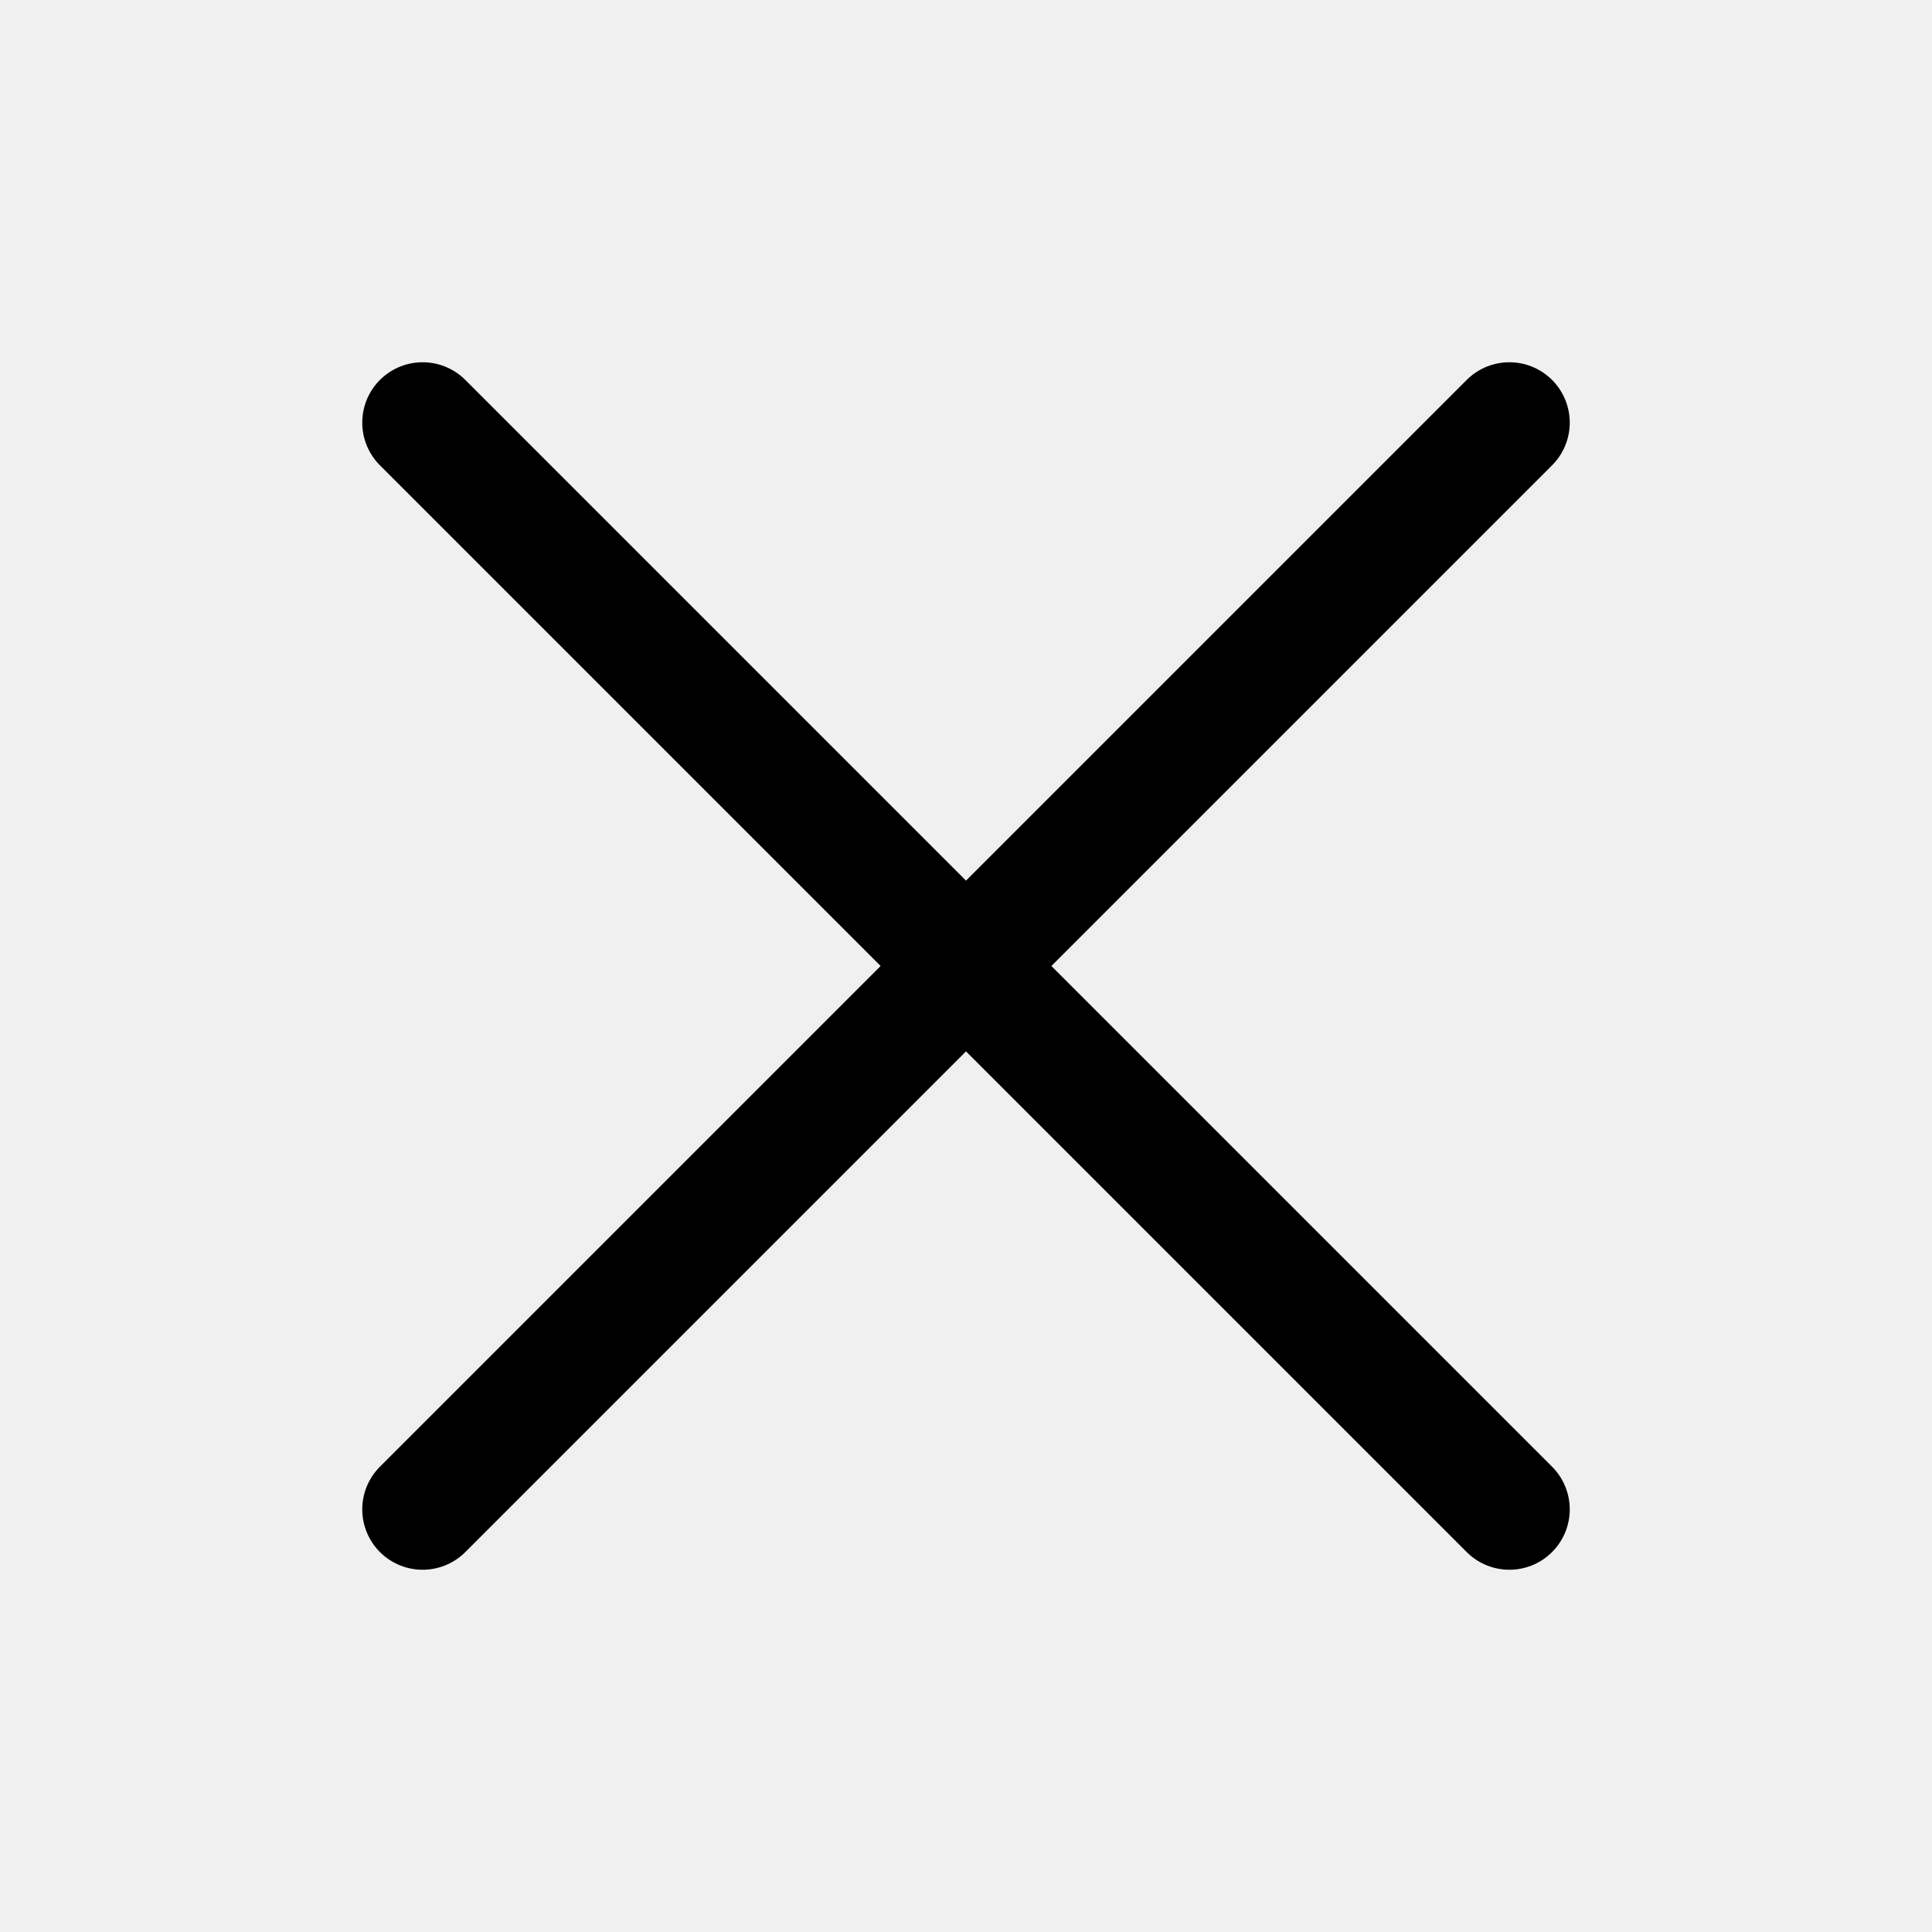
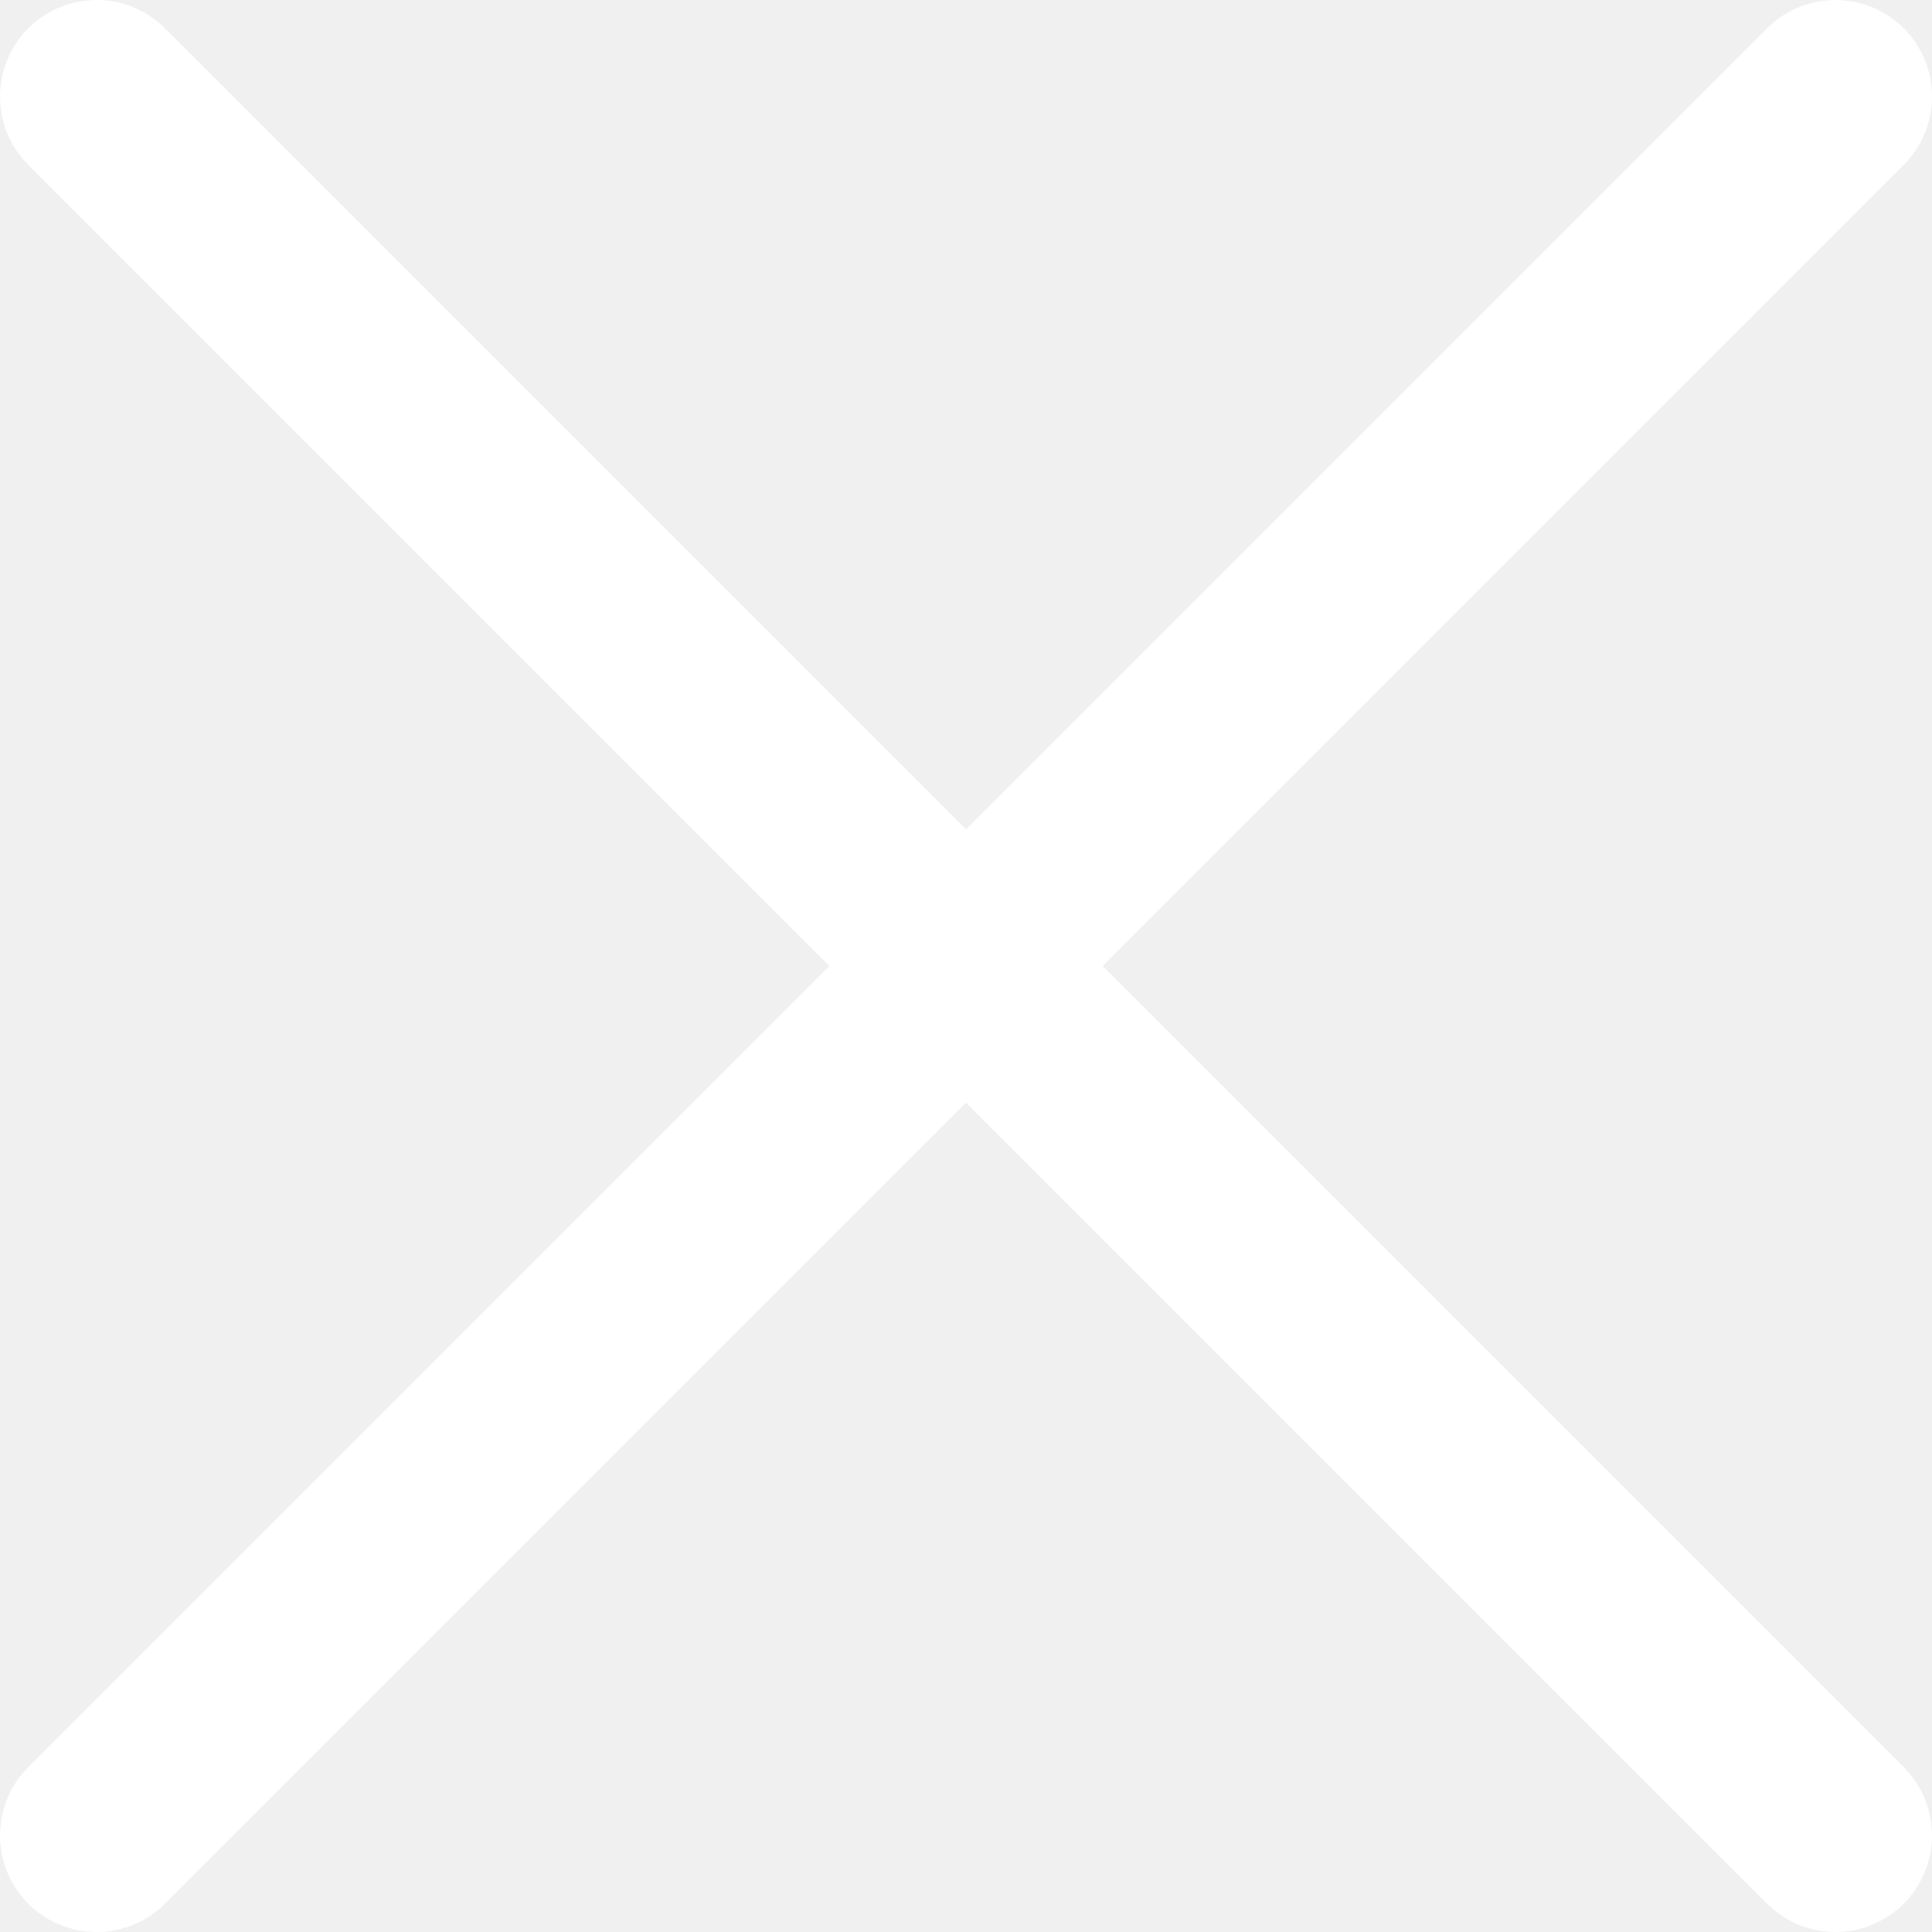
- <svg xmlns="http://www.w3.org/2000/svg" width="800px" height="800px" viewBox="0 0 32 32">
+ <svg xmlns="http://www.w3.org/2000/svg" id="Layer_1" data-name="Layer 1" viewBox="0 0 500 500">
  <defs>
-     <style>.cls-1{fill:none;stroke:#000;stroke-linecap:round;stroke-linejoin:round;stroke-width:2px;}</style>
+     <style>.cls-1{fill:none;stroke:#fff;stroke-linecap:round;stroke-linejoin:round;stroke-width:50px;}</style>
  </defs>
  <g id="cross">
-     <line class="cls-1" x1="7" x2="25" y1="7" y2="25" />
-     <line class="cls-1" x1="7" x2="25" y1="25" y2="7" />
+     <line class="cls-1" x1="25" y1="25" x2="475" y2="475" />
+     <line class="cls-1" x1="25" y1="475" x2="475" y2="25" />
  </g>
</svg>
